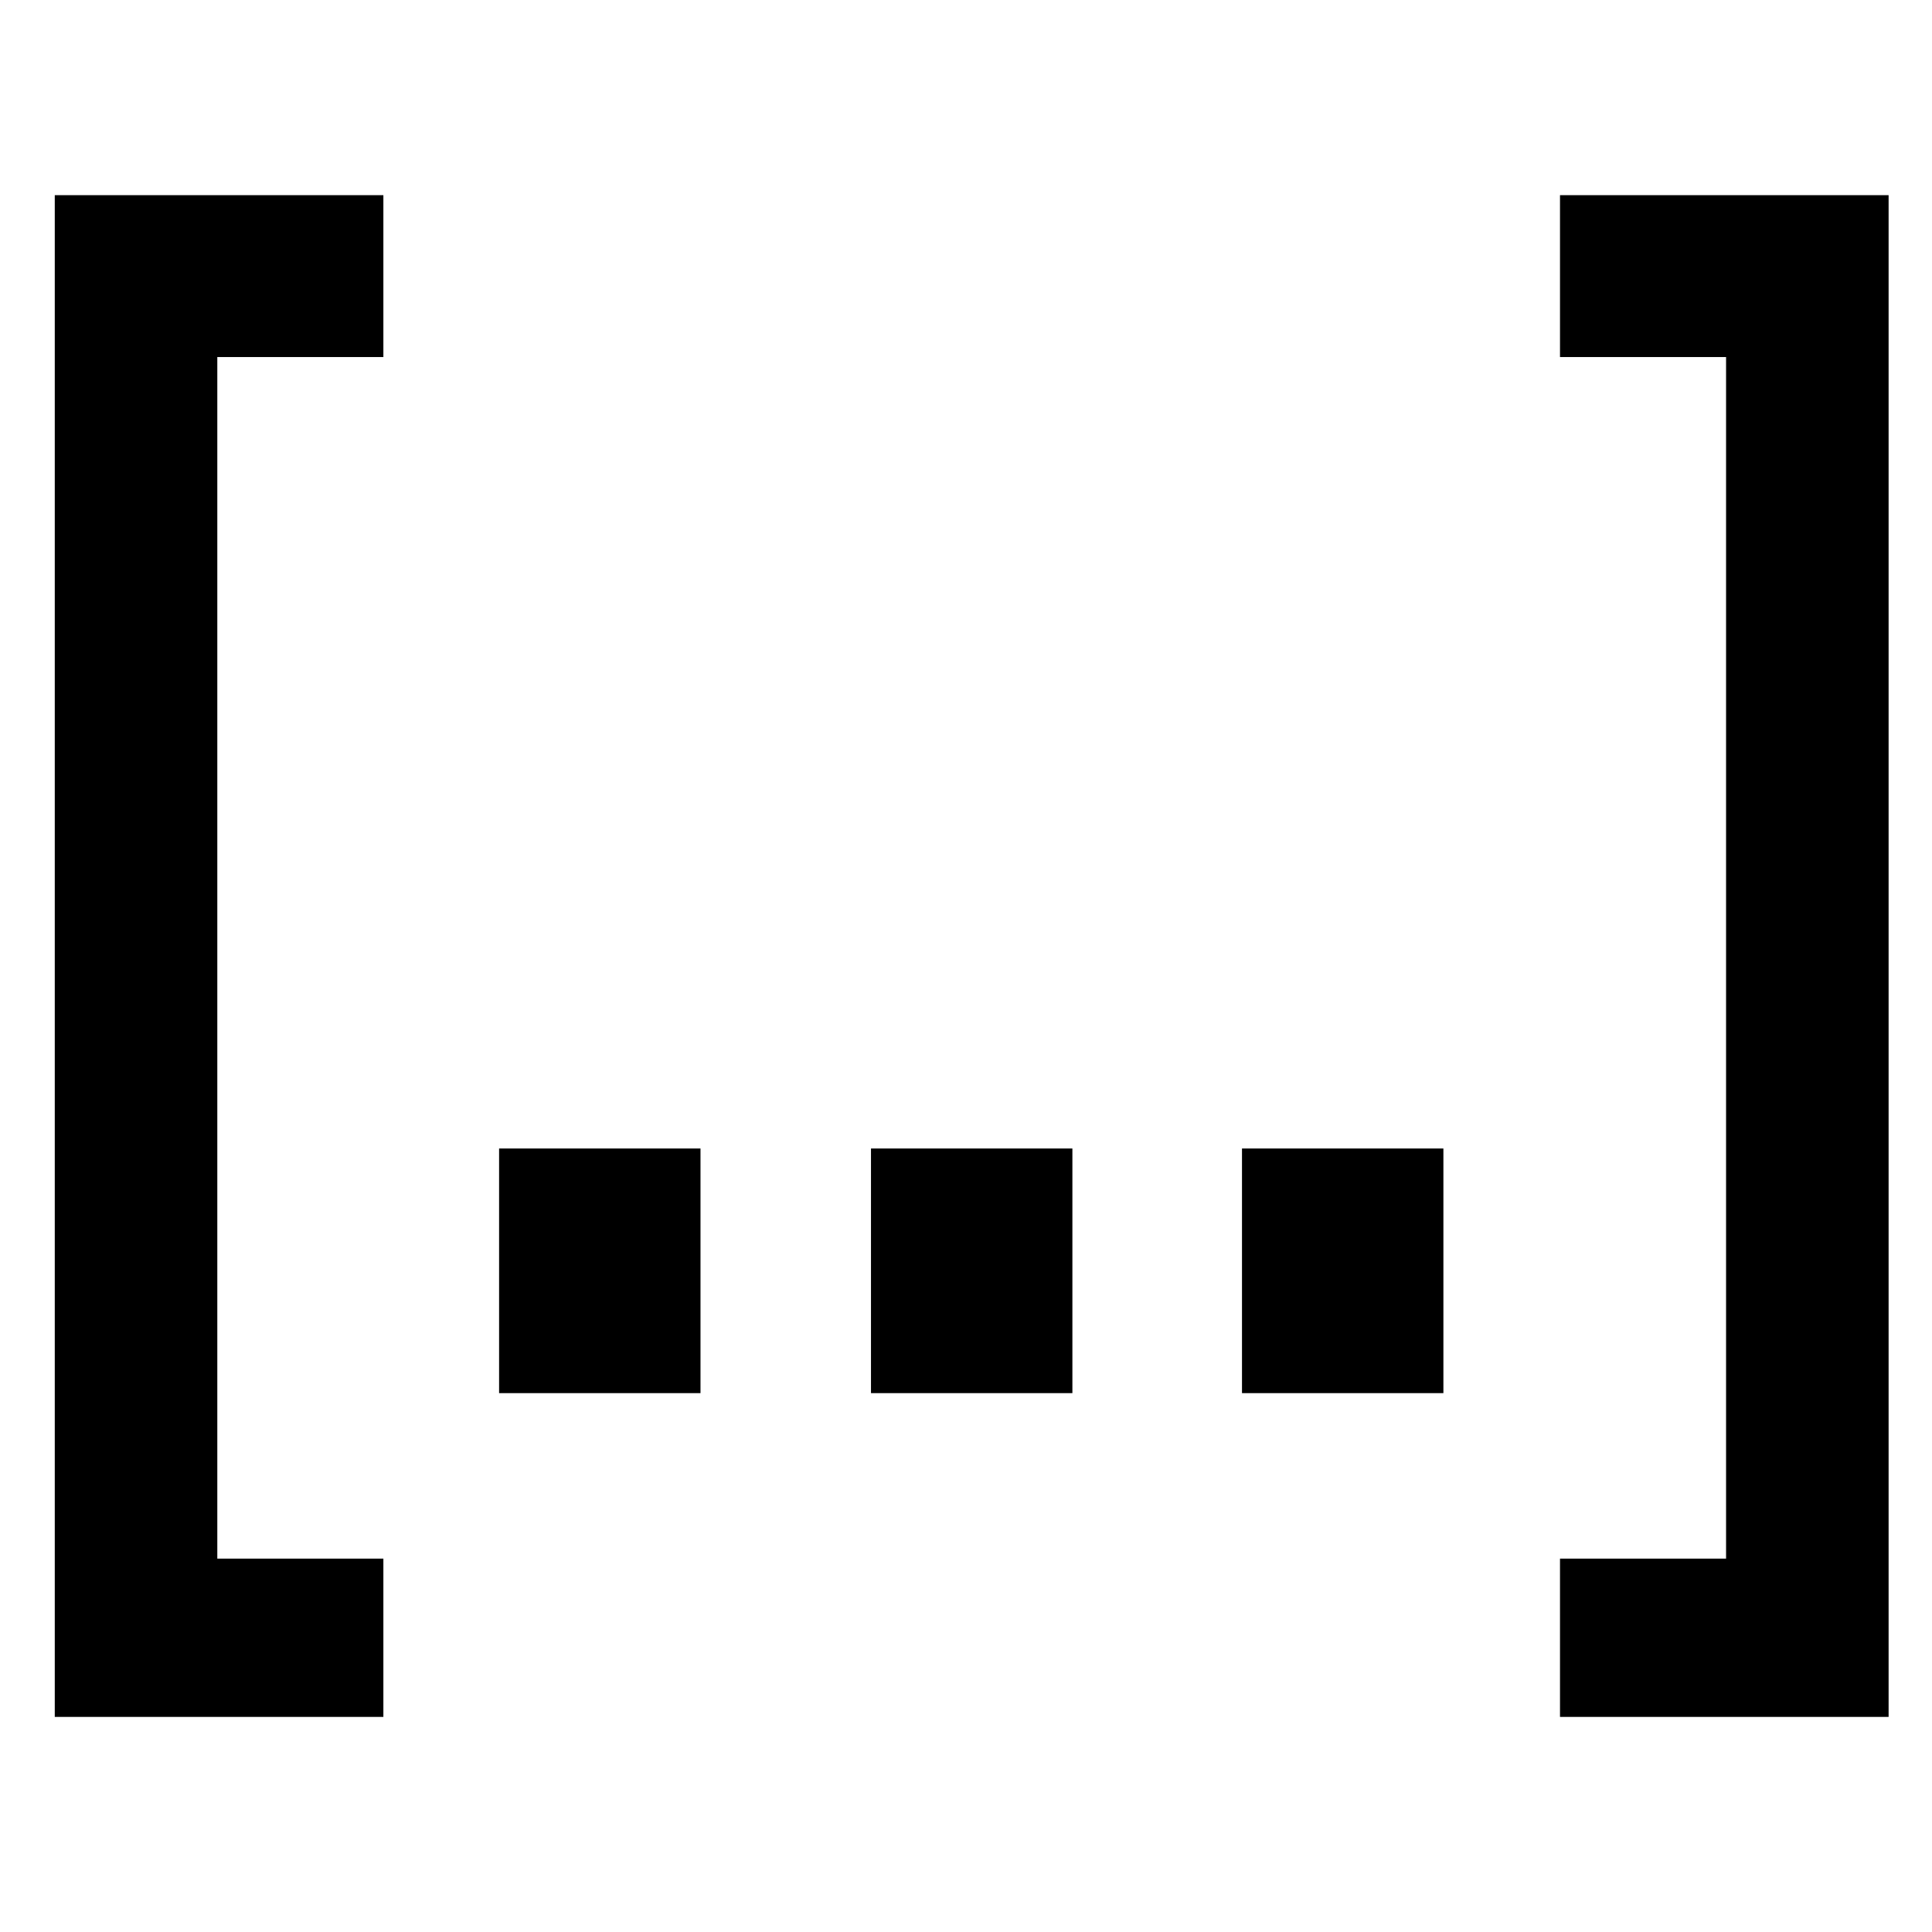
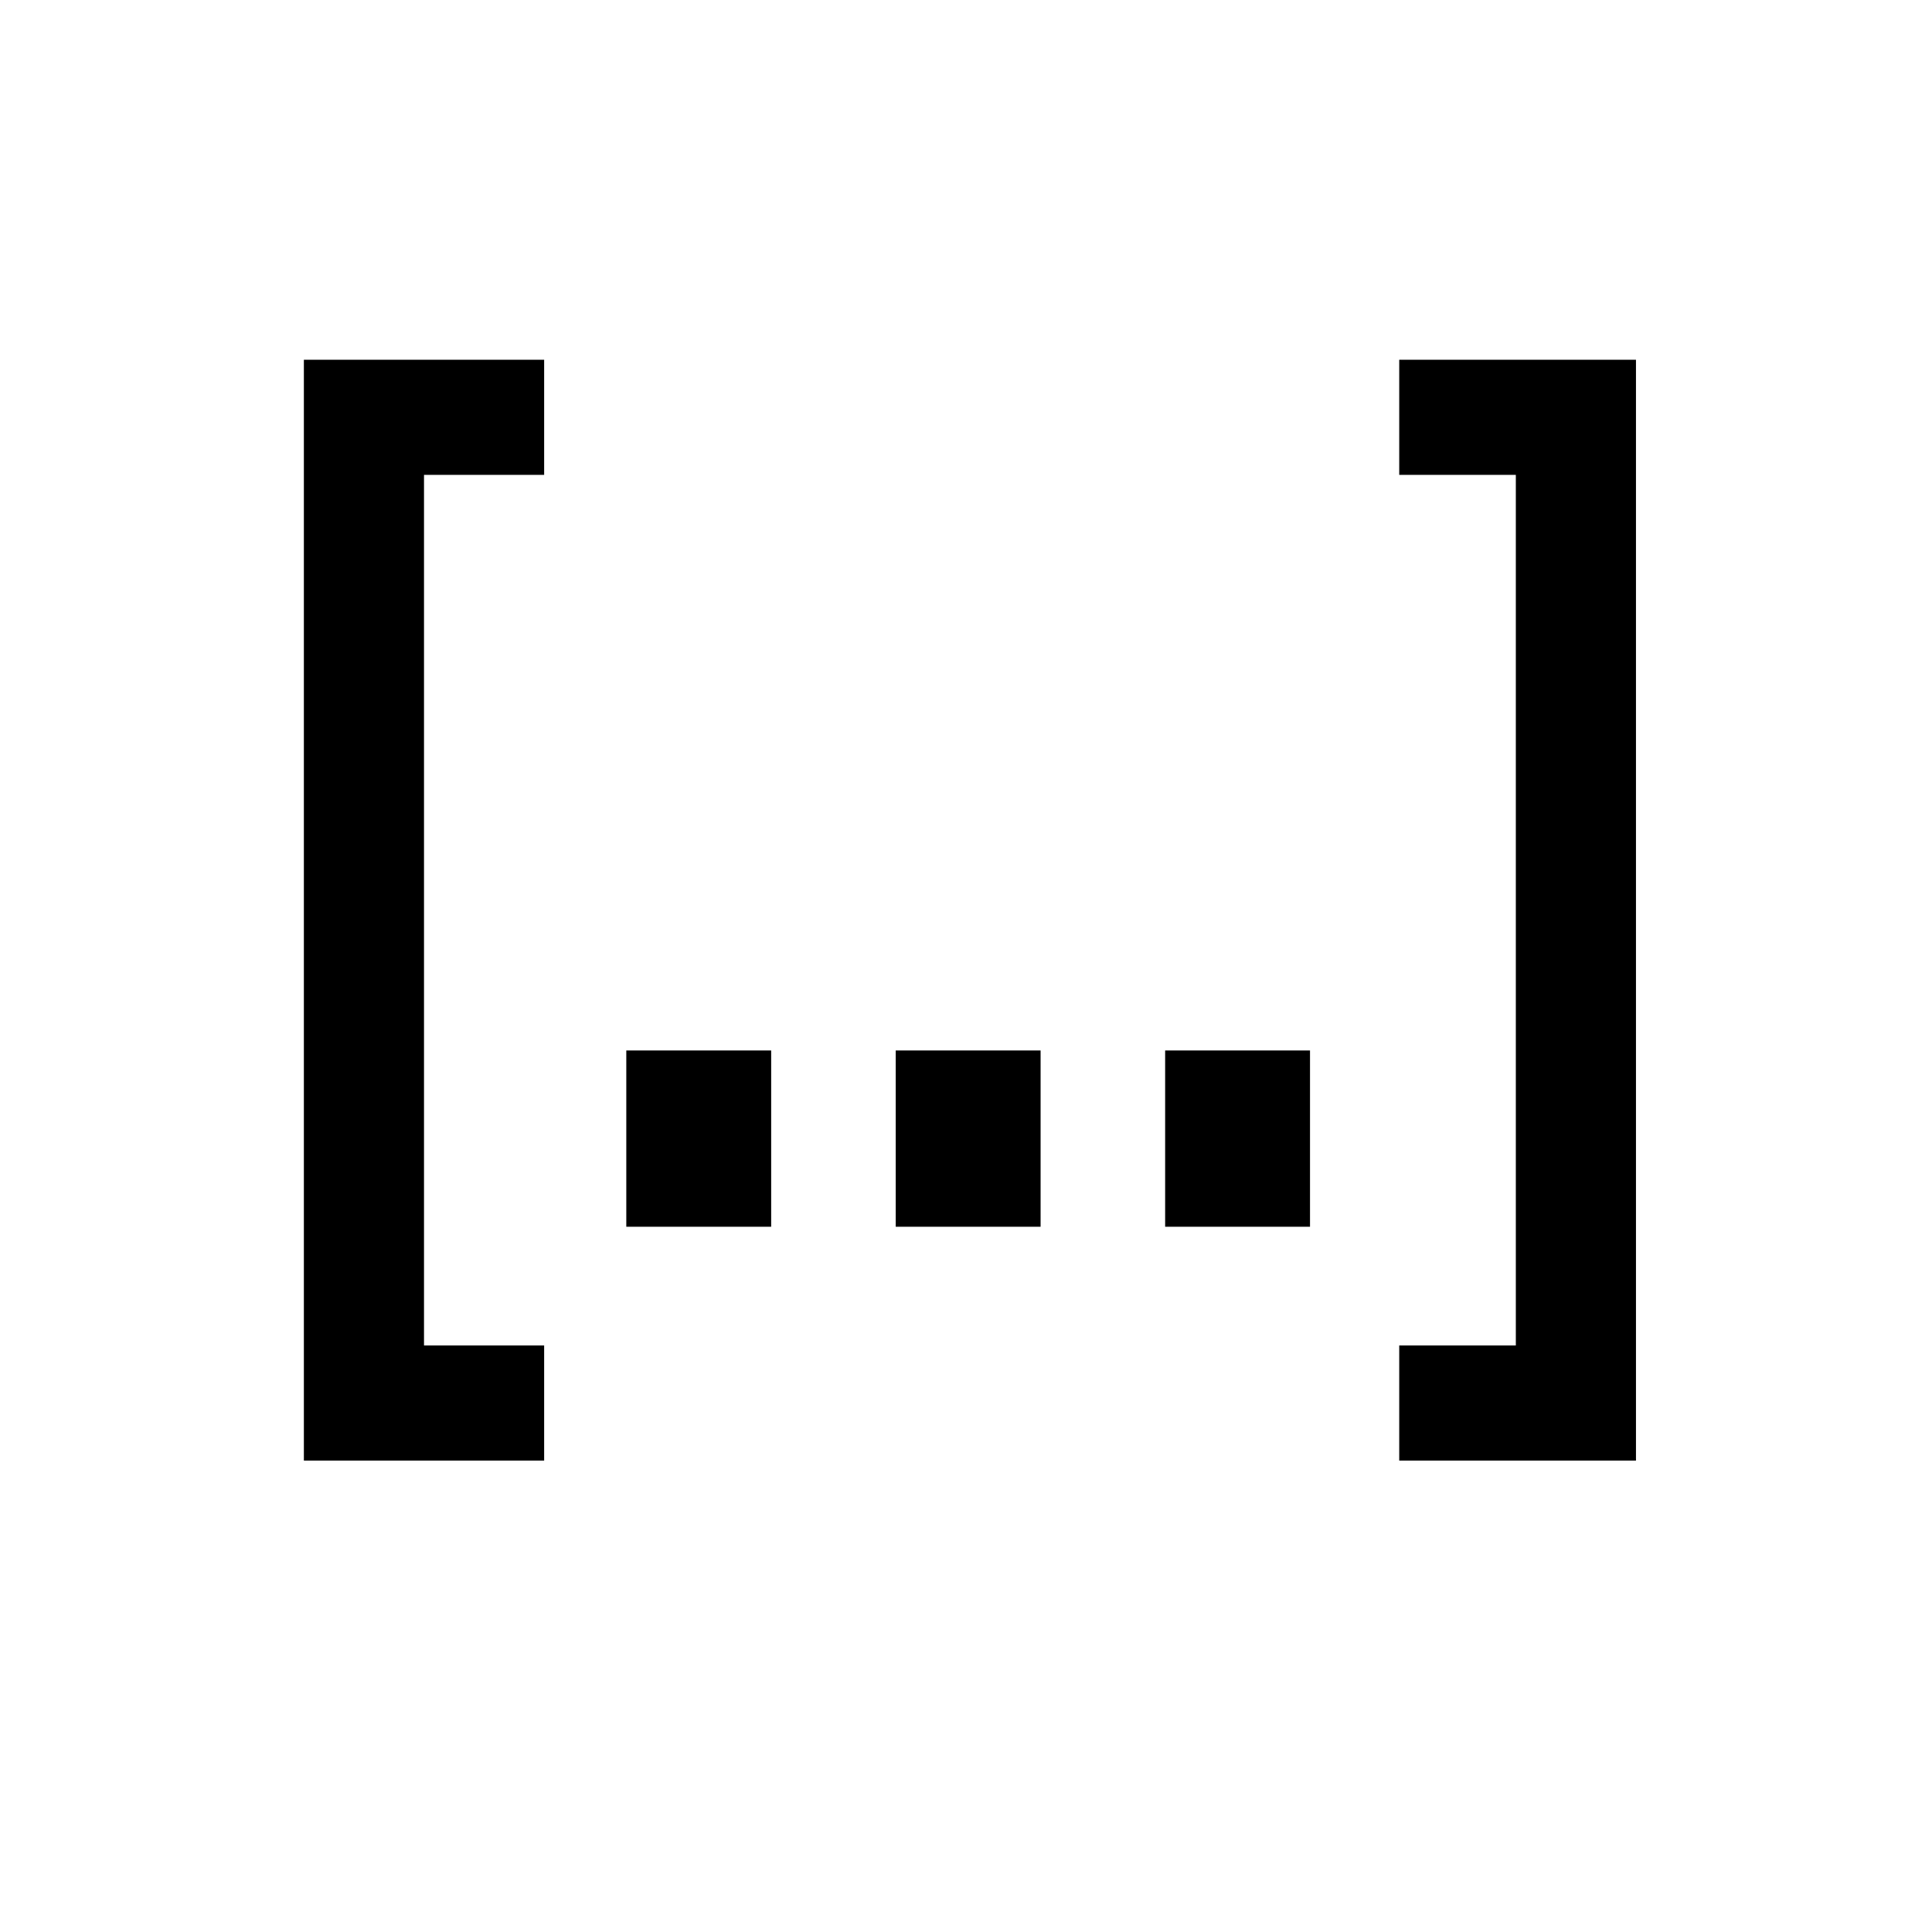
<svg xmlns="http://www.w3.org/2000/svg" width="32" height="32" viewBox="0 0 8.467 8.467" version="1.1" id="svg8">
  <defs id="defs2" />
  <g id="layer1" />
  <g id="layer2">
-     <text xml:space="preserve" style="font-style:normal;font-weight:normal;font-size:7.199px;line-height:125%;font-family:sans-serif;letter-spacing:0px;word-spacing:0px;fill:#000000;fill-opacity:1;stroke:none;stroke-width:0.18px;stroke-linecap:butt;stroke-linejoin:miter;stroke-opacity:1" x="-0.131" y="6.053" id="text2484" transform="scale(0.9910516,1.009029)">
-       <tspan id="tspan2482" style="font-style:normal;font-variant:normal;font-weight:bold;font-stretch:condensed;font-size:7.199px;font-family:'Liberation Sans Narrow';-inkscape-font-specification:'Liberation Sans Narrow, Bold Condensed';font-variant-ligatures:normal;font-variant-caps:normal;font-variant-numeric:normal;font-variant-east-asian:normal;stroke-width:0.18px" x="-0.131" y="6.053">[...]</tspan>
+     <text xml:space="preserve" style="font-style:normal;font-variant:normal;font-weight:bold;font-stretch:condensed;font-size:5.226px;line-height:125%;font-family:'Liberation Sans Narrow';-inkscape-font-specification:'Liberation Sans Narrow, Bold Condensed';font-variant-ligatures:normal;font-variant-caps:normal;font-variant-numeric:normal;font-variant-east-asian:normal;letter-spacing:0px;word-spacing:0px;fill:#000000;fill-opacity:1;stroke:none;stroke-width:0.18px;stroke-linecap:butt;stroke-linejoin:miter;stroke-opacity:1" x="1.078" y="5.325" id="text2484" transform="scale(0.9910516,1.009029)">
+       <tspan id="tspan2482" style="font-style:normal;font-variant:normal;font-weight:bold;font-stretch:condensed;font-size:5.226px;font-family:'Liberation Sans Narrow';-inkscape-font-specification:'Liberation Sans Narrow, Bold Condensed';font-variant-ligatures:normal;font-variant-caps:normal;font-variant-numeric:normal;font-variant-east-asian:normal;stroke-width:0.18px" x="1.078" y="5.325">[...]</tspan>
    </text>
  </g>
</svg>
